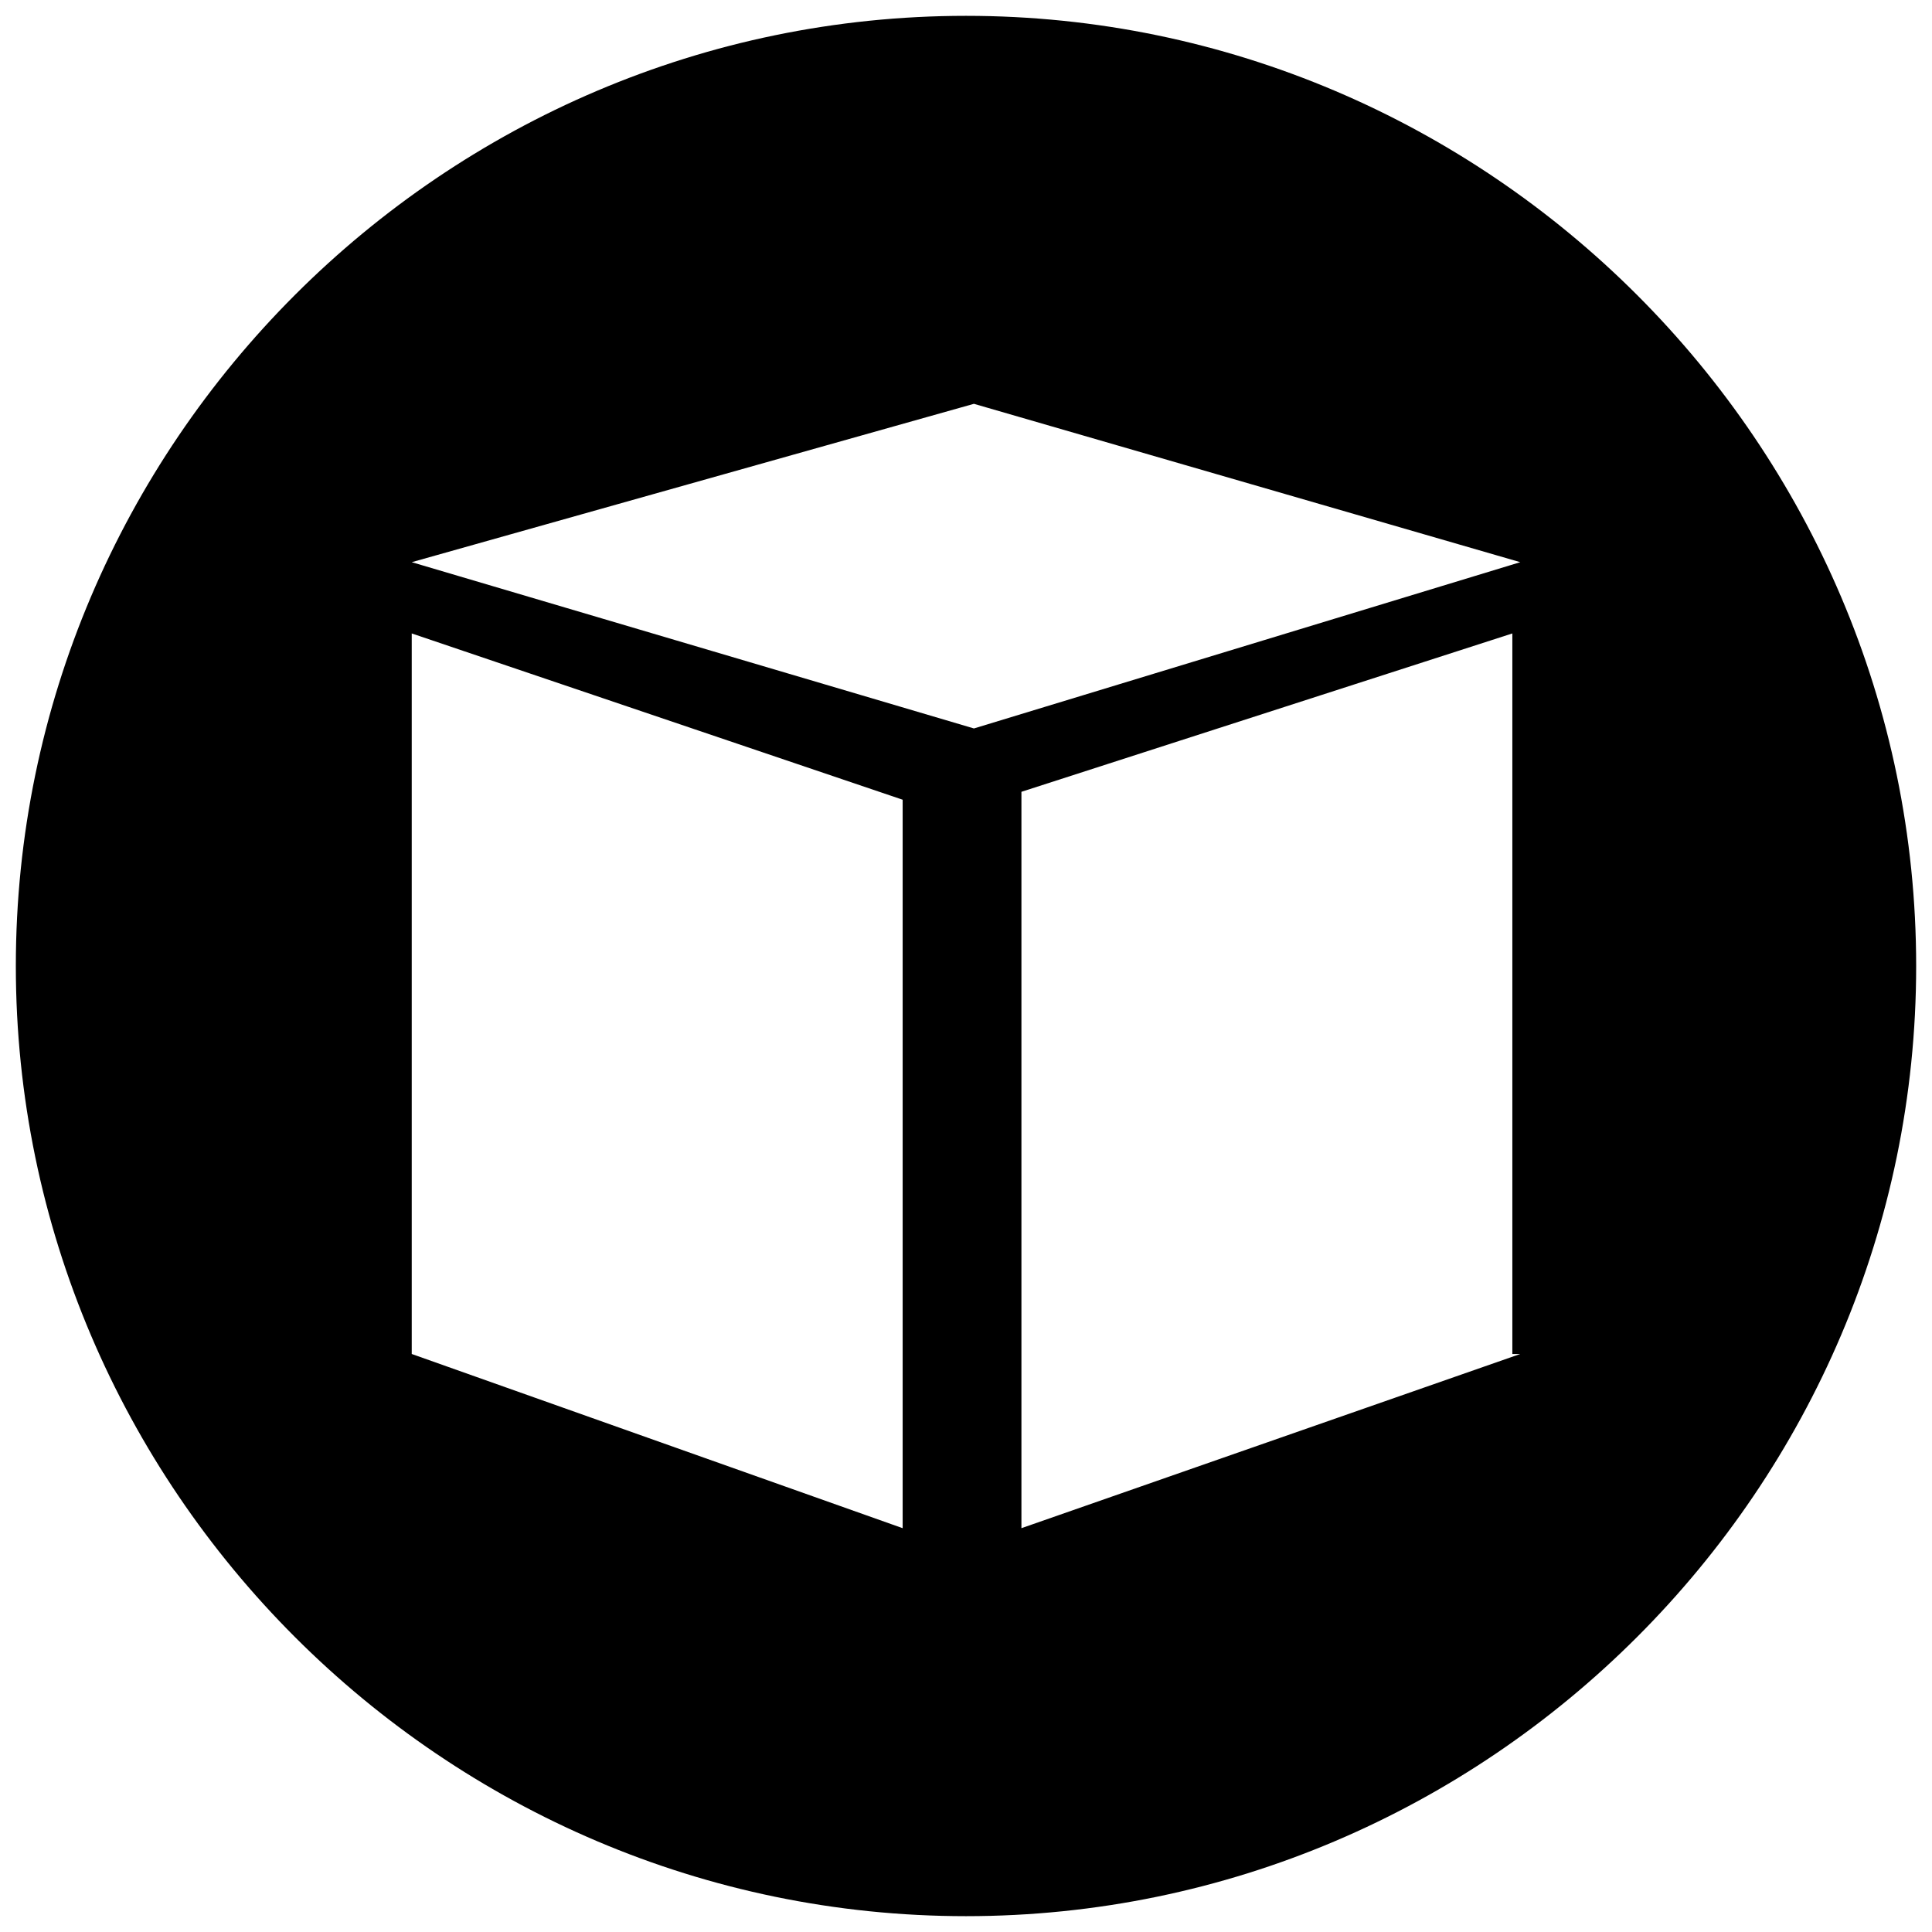
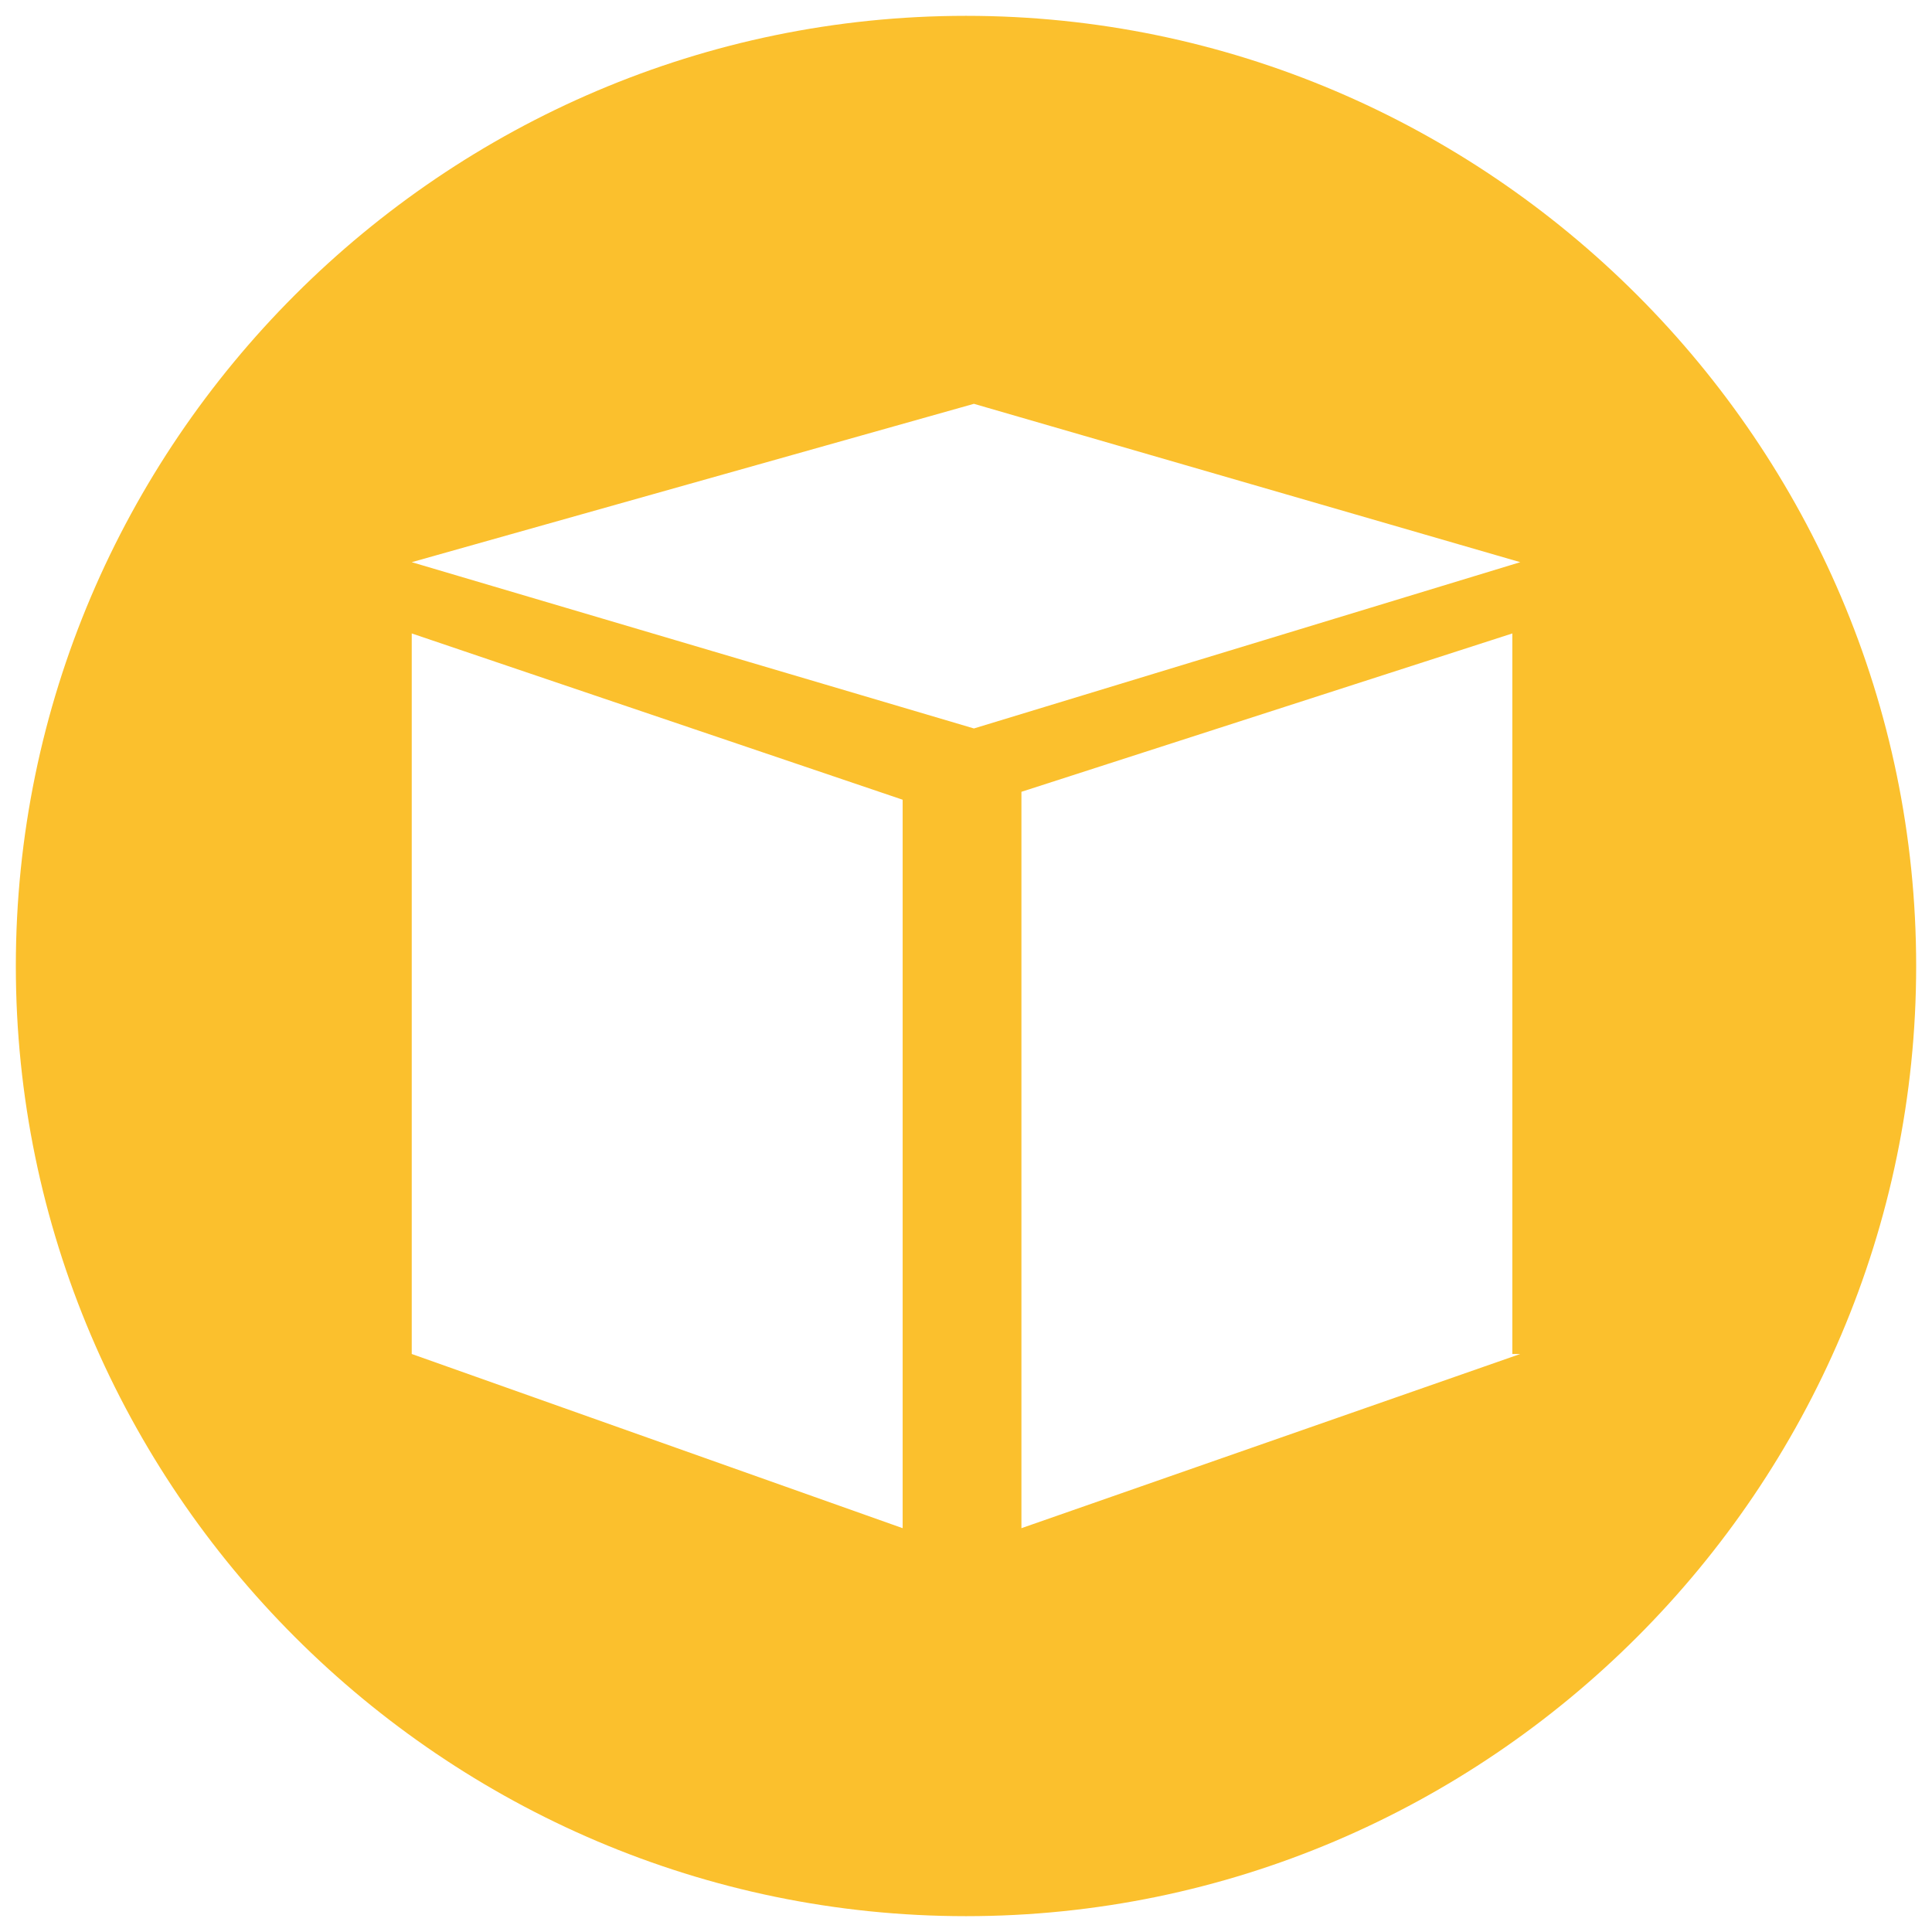
- <svg xmlns="http://www.w3.org/2000/svg" version="1.1" id="Capa_1" x="0px" y="0px" viewBox="-561 348.6 24 24.4" height="40px" width="40px" style="enable-background:new -561 348.6 24 24.4;" xml:space="preserve">
+ <svg xmlns="http://www.w3.org/2000/svg" version="1.1" id="Capa_1" x="0px" y="0px" viewBox="-561 348.6 24 24.4" height="40px" width="40px" fill="#fbc02d" style="enable-background:new -561 348.6 24 24.4;" xml:space="preserve">
  <path d="M-549,348.8c-6.6,0-12,5.4-12,12c0,6.6,5.4,12,12,12s12-5.4,12-12C-537,354.2-542.4,348.8-549,348.8z M-549.8,367.9  l-6.2-2.2l0-9.1l6.2,2.1V367.9z M-542,365.7l-6.3,2.2l0-9.3l6.2-2V365.7z M-548.9,357.8l-7.1-2.1l7.1-2l6.9,2L-548.9,357.8z" />
</svg>
